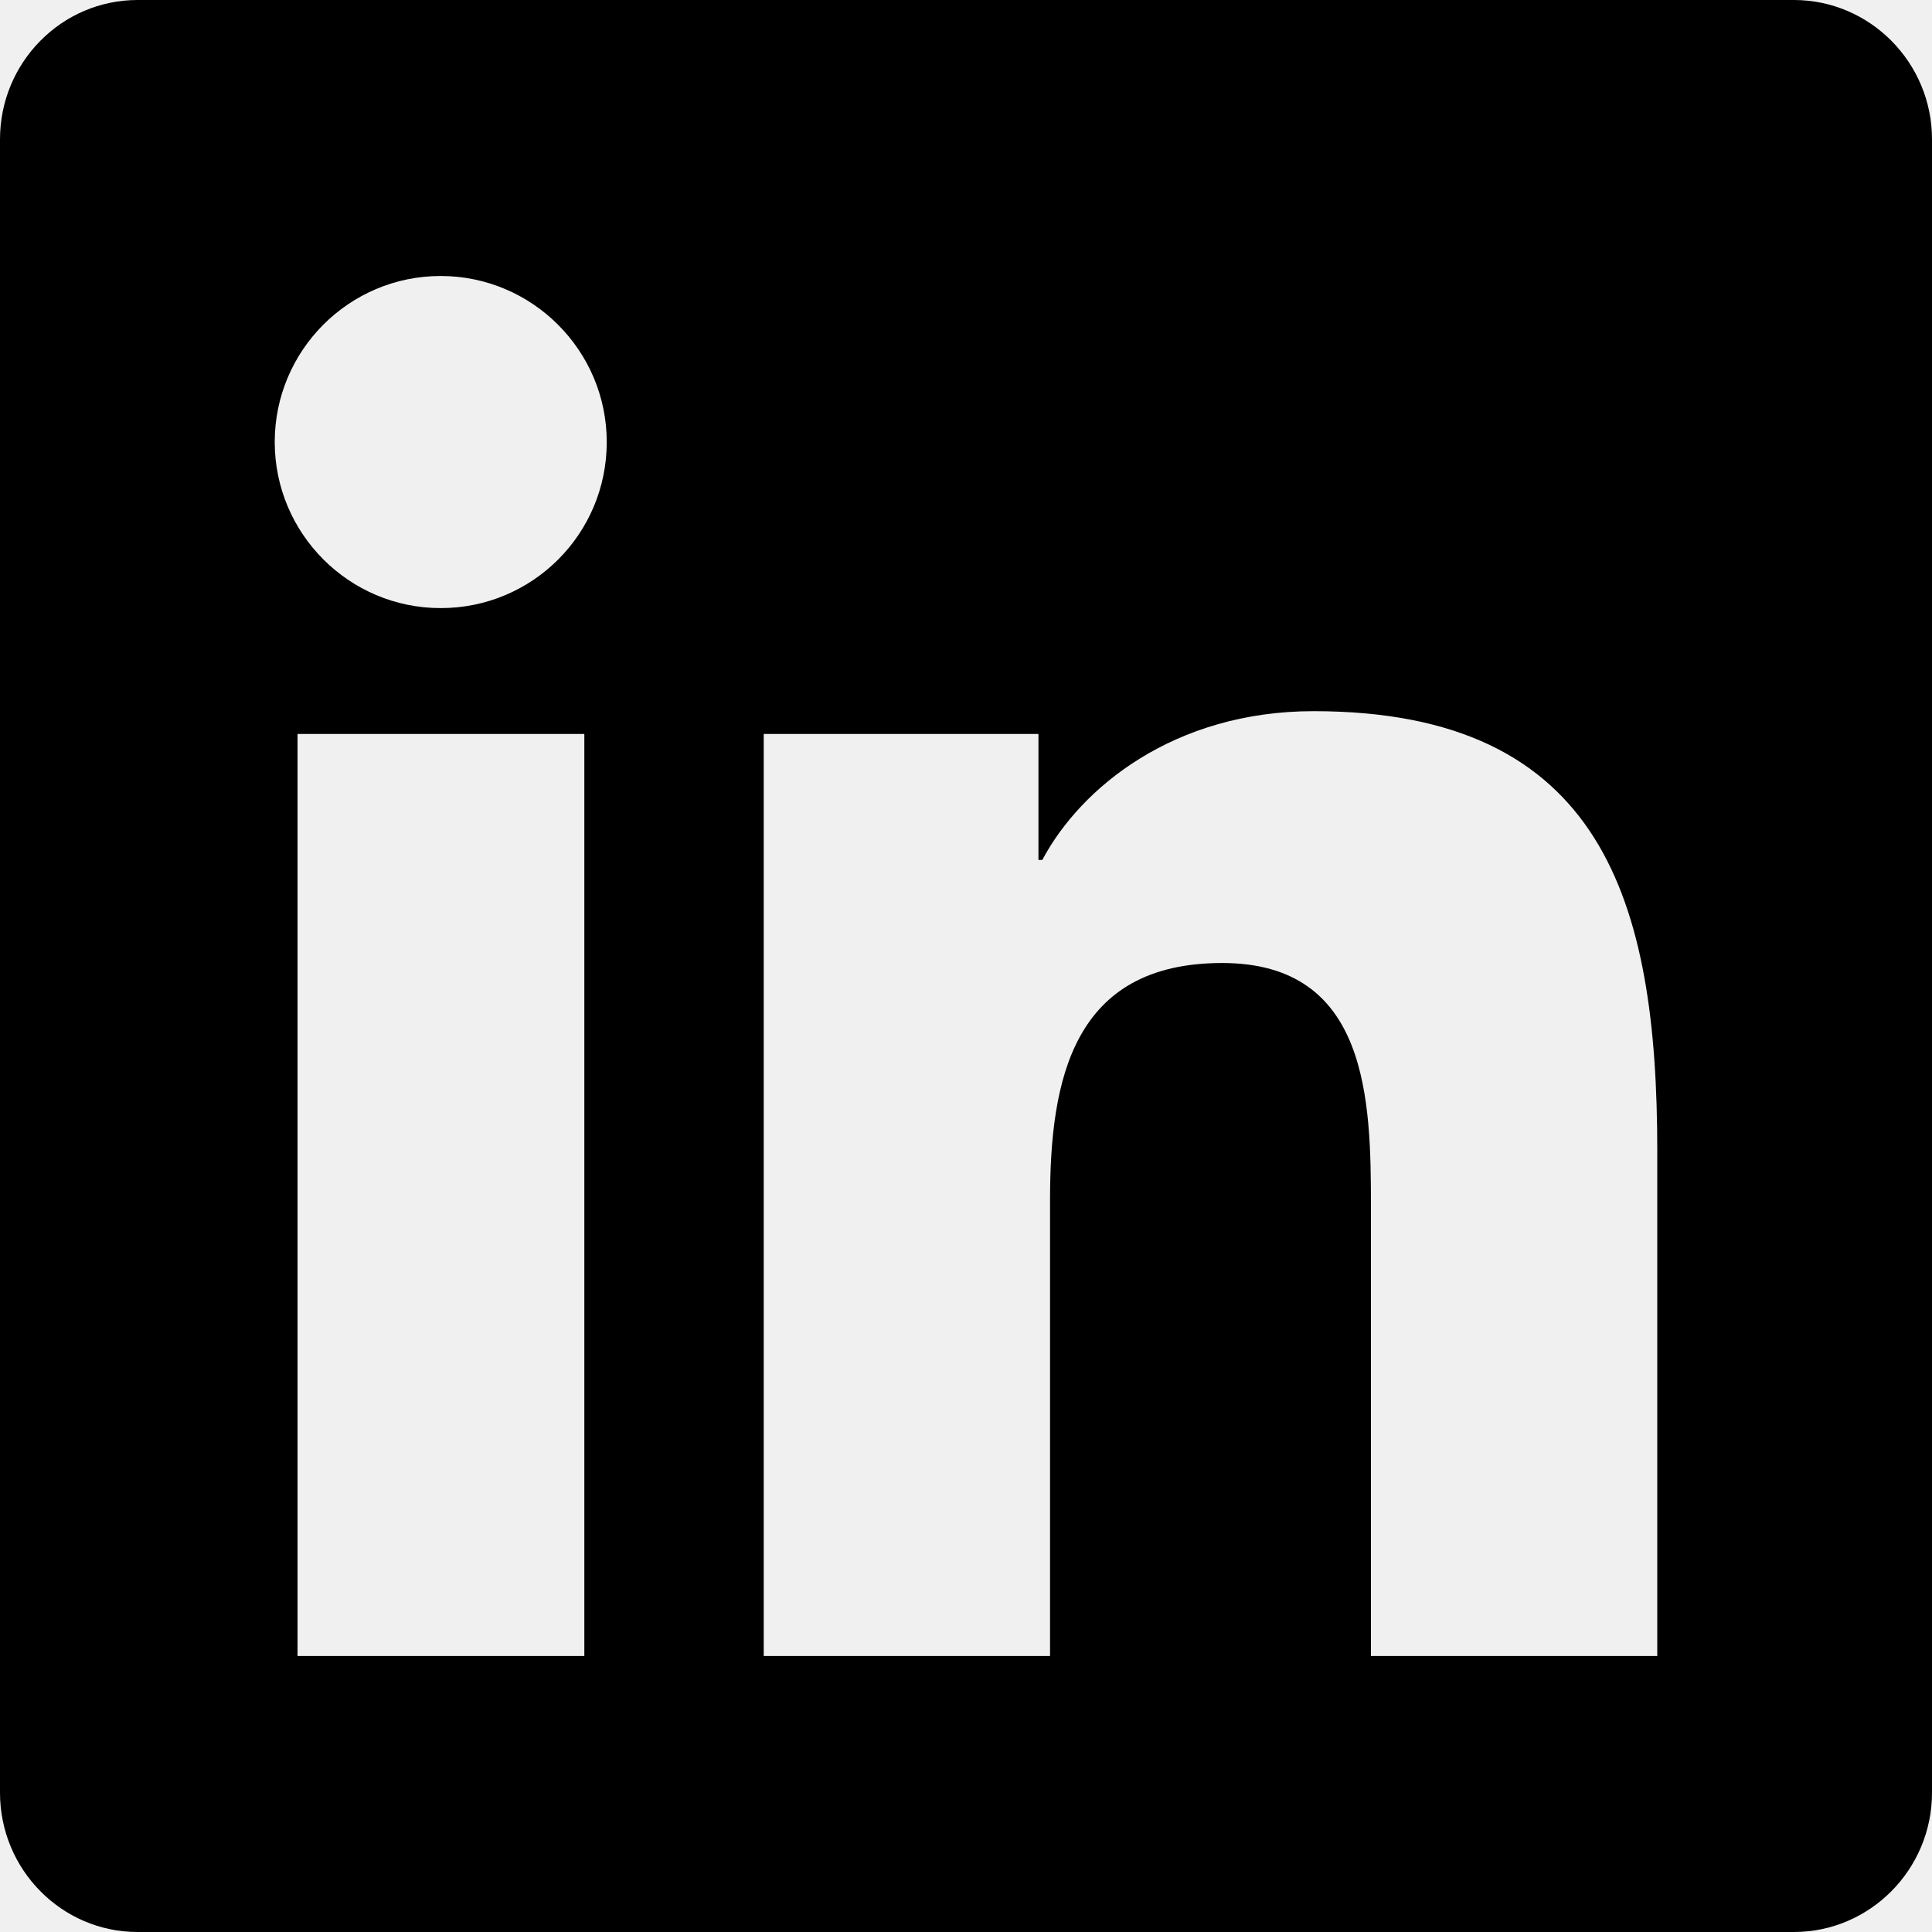
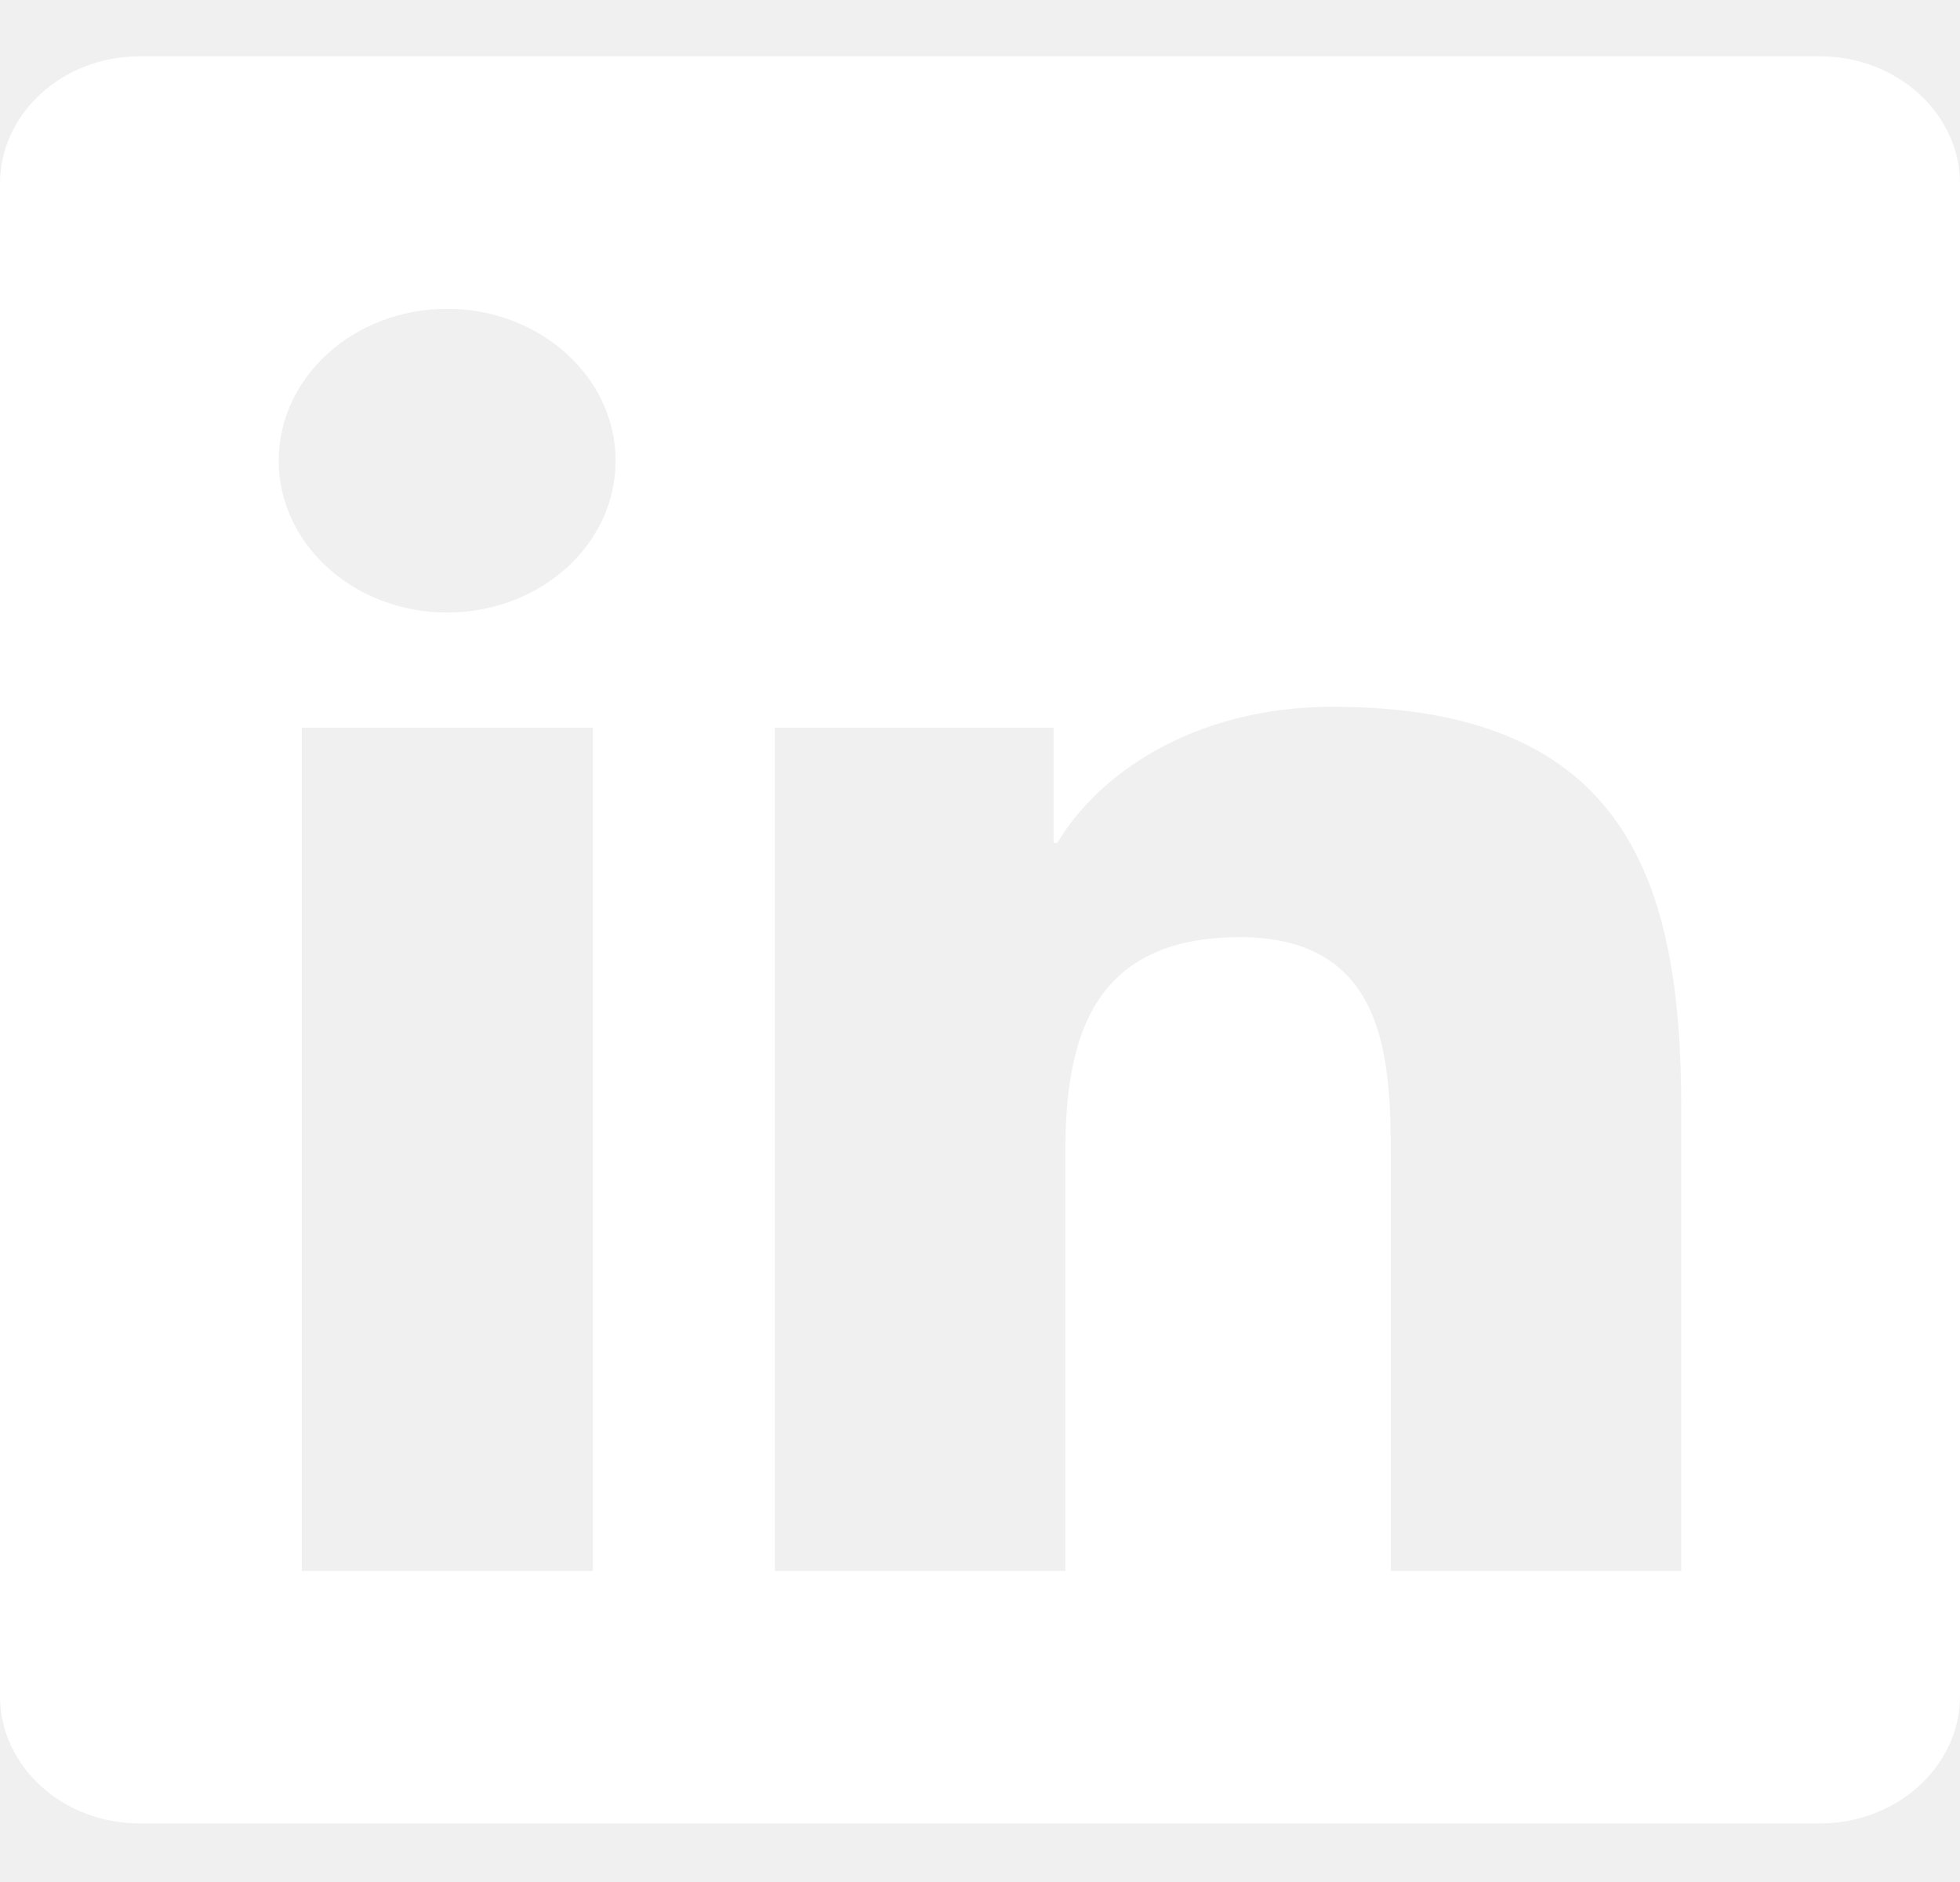
- <svg xmlns="http://www.w3.org/2000/svg" width="20" height="20" viewBox="0 0 20 20" fill="none">
-   <path d="M18.571 0H1.424C0.638 0 0 0.647 0 1.442V18.558C0 19.353 0.638 20 1.424 20H18.571C19.357 20 20 19.353 20 18.558V1.442C20 0.647 19.357 0 18.571 0ZM6.045 17.143H3.08V7.598H6.049V17.143H6.045ZM4.562 6.295C3.612 6.295 2.844 5.522 2.844 4.576C2.844 3.629 3.612 2.857 4.562 2.857C5.509 2.857 6.281 3.629 6.281 4.576C6.281 5.527 5.513 6.295 4.562 6.295ZM17.156 17.143H14.192V12.5C14.192 11.393 14.17 9.969 12.652 9.969C11.107 9.969 10.87 11.174 10.87 12.42V17.143H7.906V7.598H10.75V8.902H10.79C11.188 8.152 12.156 7.362 13.598 7.362C16.598 7.362 17.156 9.339 17.156 11.911V17.143Z" fill="black" />
+ <svg xmlns="http://www.w3.org/2000/svg" width="25" height="24" viewBox="0 0 25 24" fill="none">
+   <path d="M23.214 0.718H1.78C0.798 0.718 0 1.448 0 2.343V21.629C0 22.524 0.798 23.253 1.78 23.253H23.214C24.196 23.253 25 22.524 25 21.629V2.343C25 1.448 24.196 0.718 23.214 0.718ZM7.556 20.034H3.85V9.28H7.561V20.034H7.556ZM5.703 7.811C4.515 7.811 3.555 6.941 3.555 5.874C3.555 4.808 4.515 3.938 5.703 3.938C6.886 3.938 7.852 4.808 7.852 5.874C7.852 6.946 6.892 7.811 5.703 7.811V7.811ZM21.445 20.034H17.74V14.803C17.74 13.555 17.712 11.951 15.815 11.951C13.884 11.951 13.588 13.309 13.588 14.712V20.034H9.883V9.28H13.438V10.748H13.488C13.984 9.903 15.195 9.013 16.998 9.013C20.748 9.013 21.445 11.242 21.445 14.139V20.034V20.034Z" fill="white" />
</svg>
